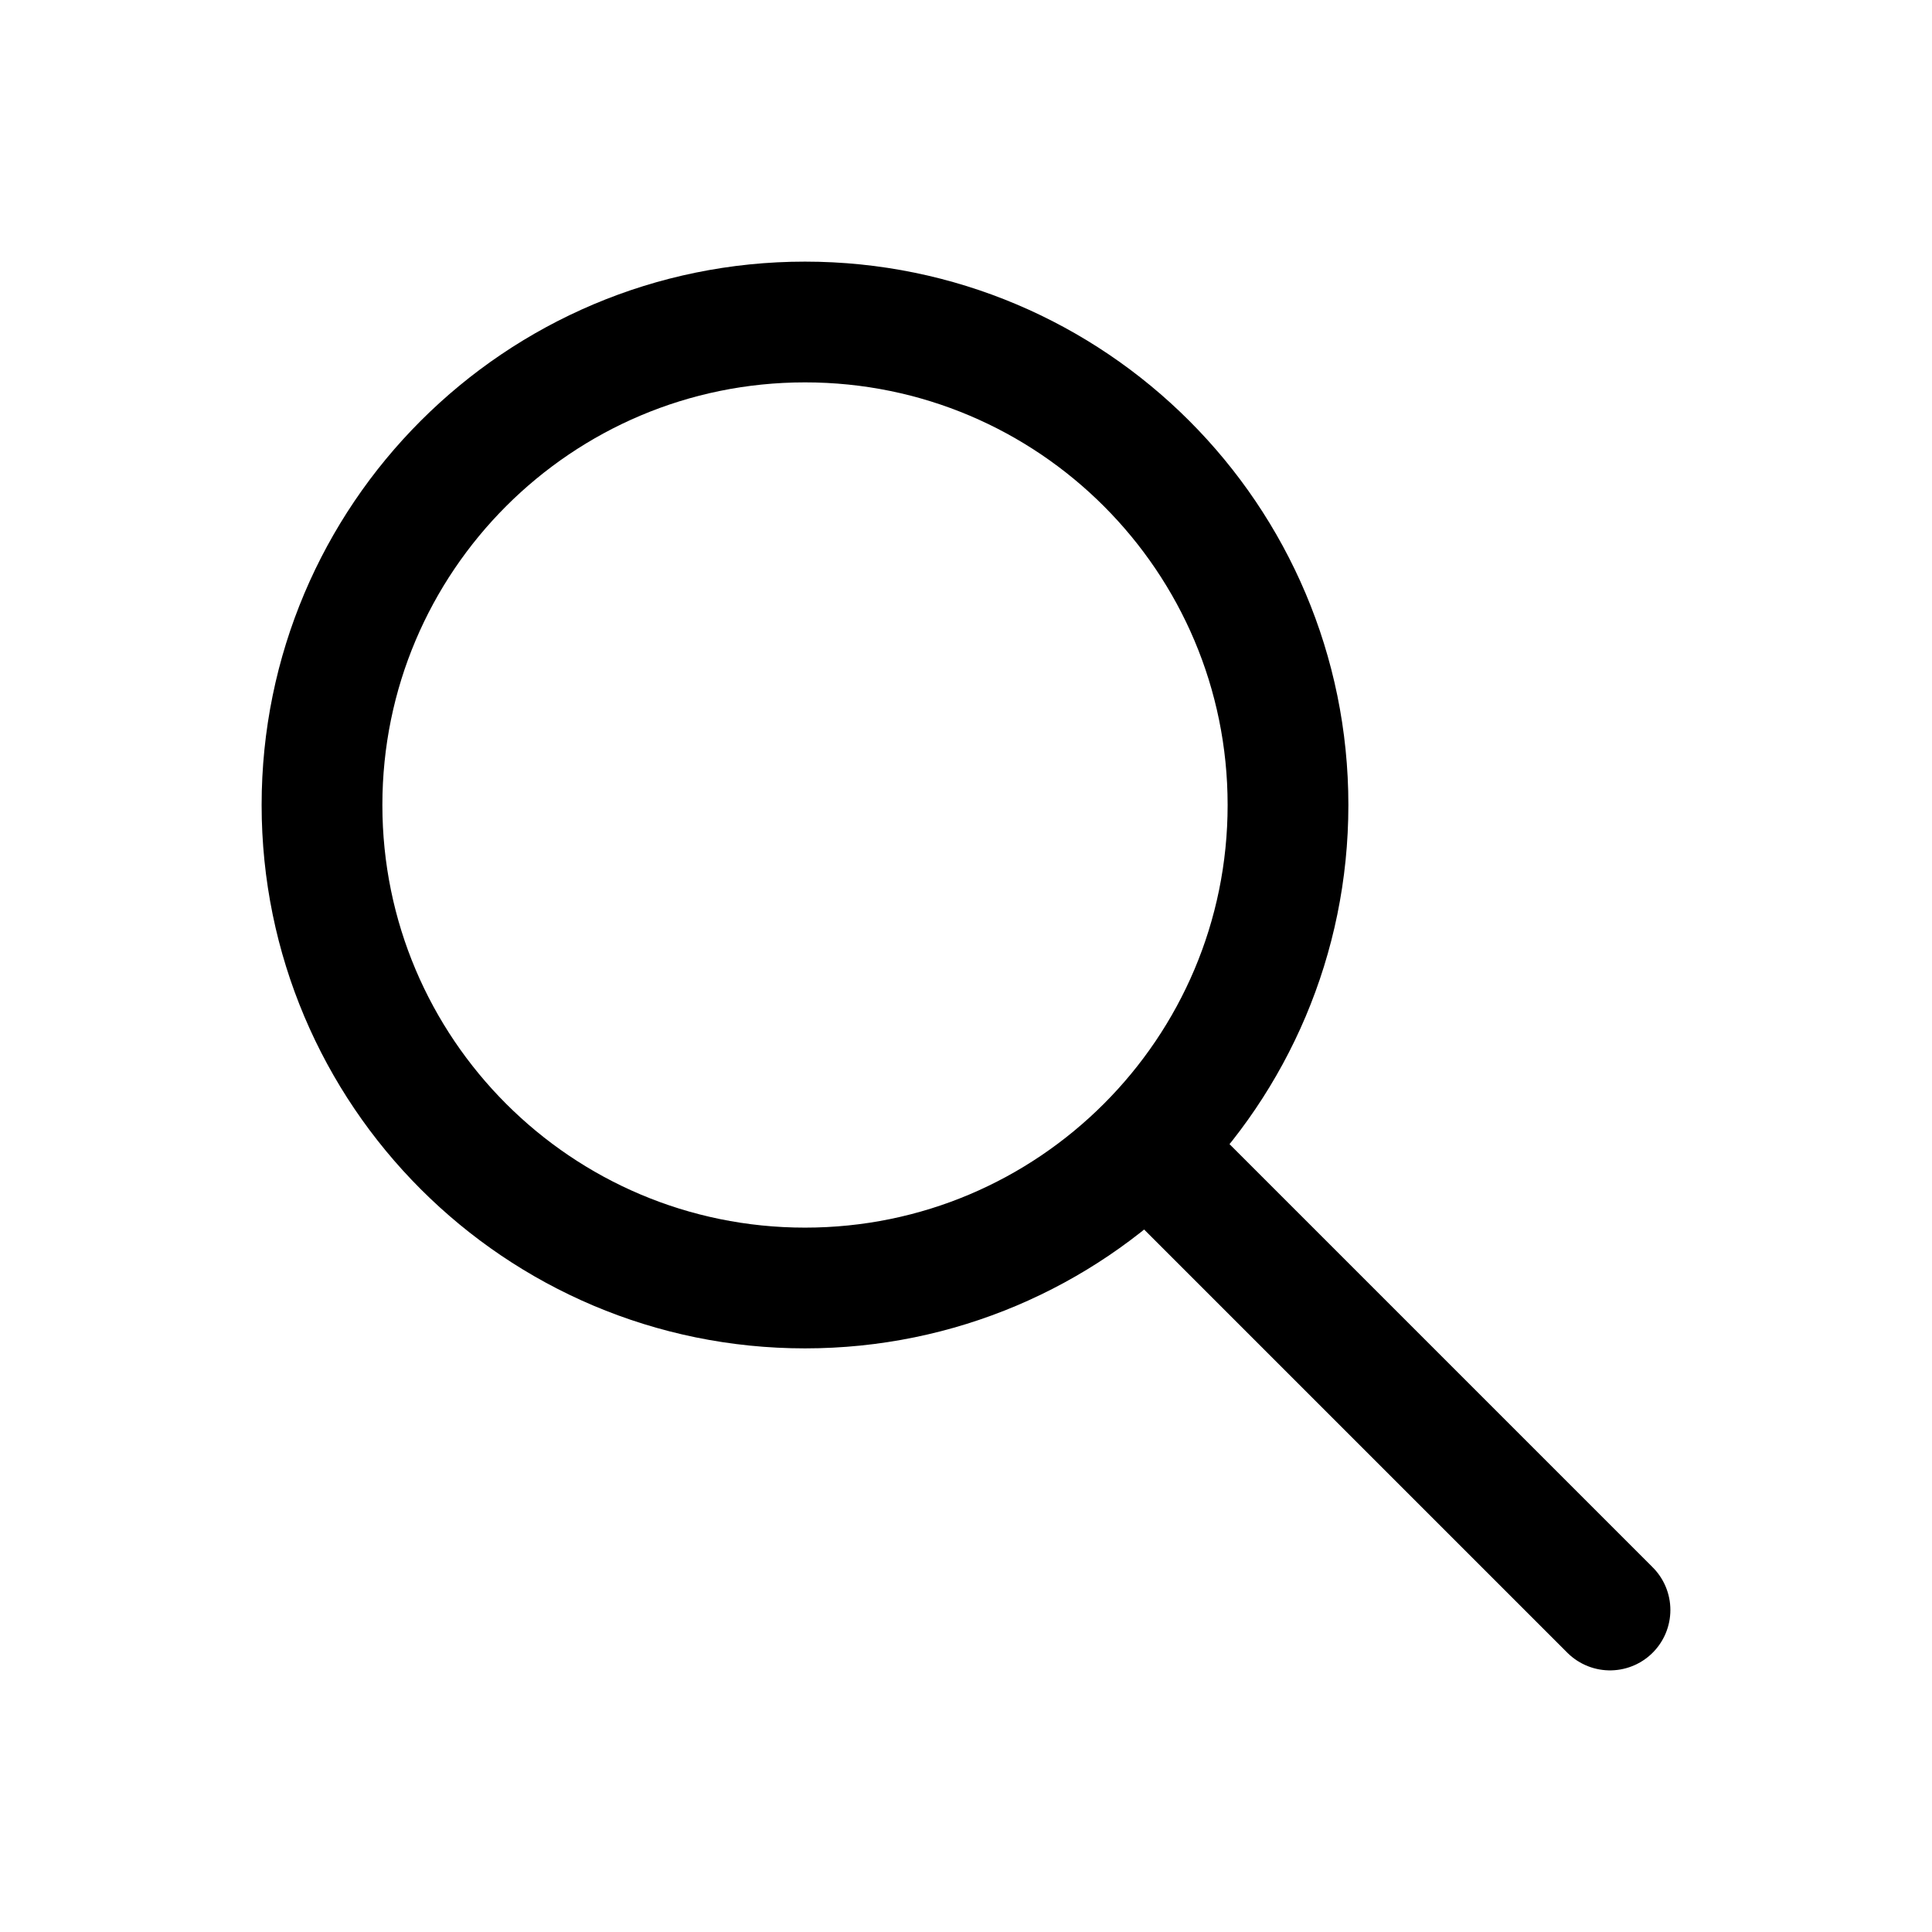
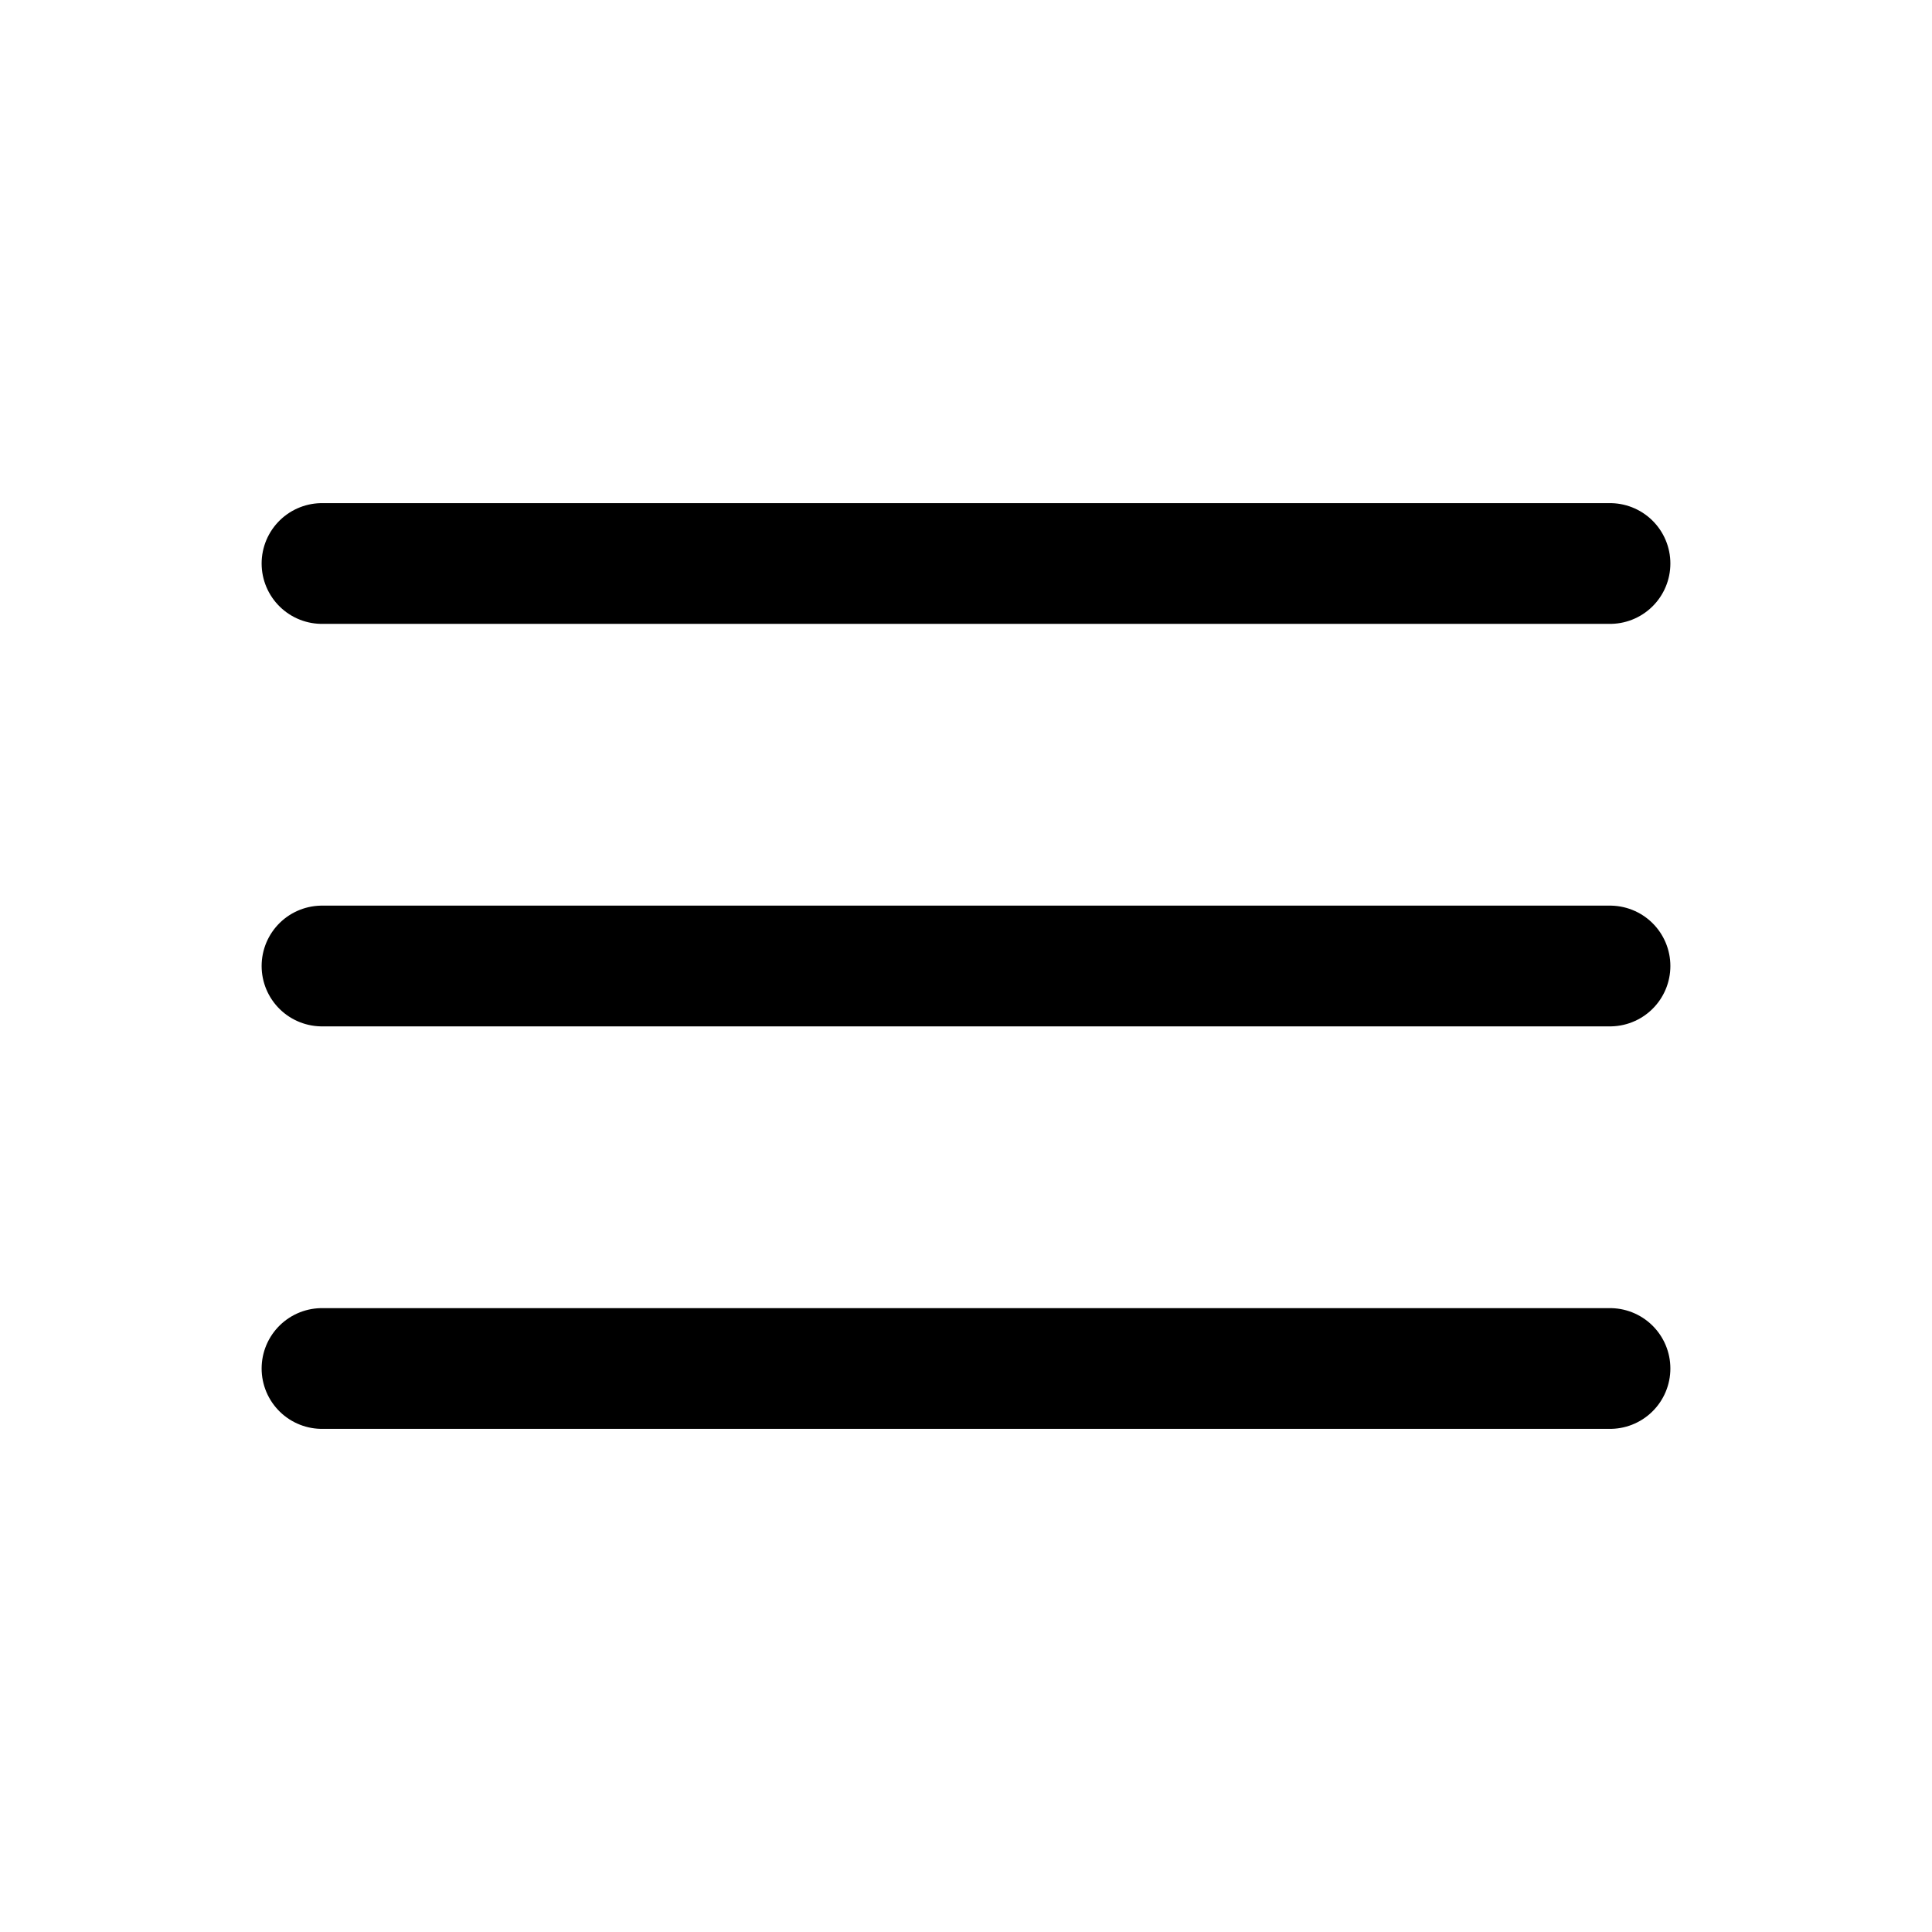
<svg xmlns="http://www.w3.org/2000/svg" viewBox="0 0 24 24" fill="none" stroke="currentColor" stroke-width="1.5" stroke-linecap="round" stroke-linejoin="round">
-   <circle cx="10" cy="10" r="6" />
-   <path d="M20 20l-5.5-5.5" />
+   <path d="M4 7h16M4 12h16M4 17h16" />
</svg>
